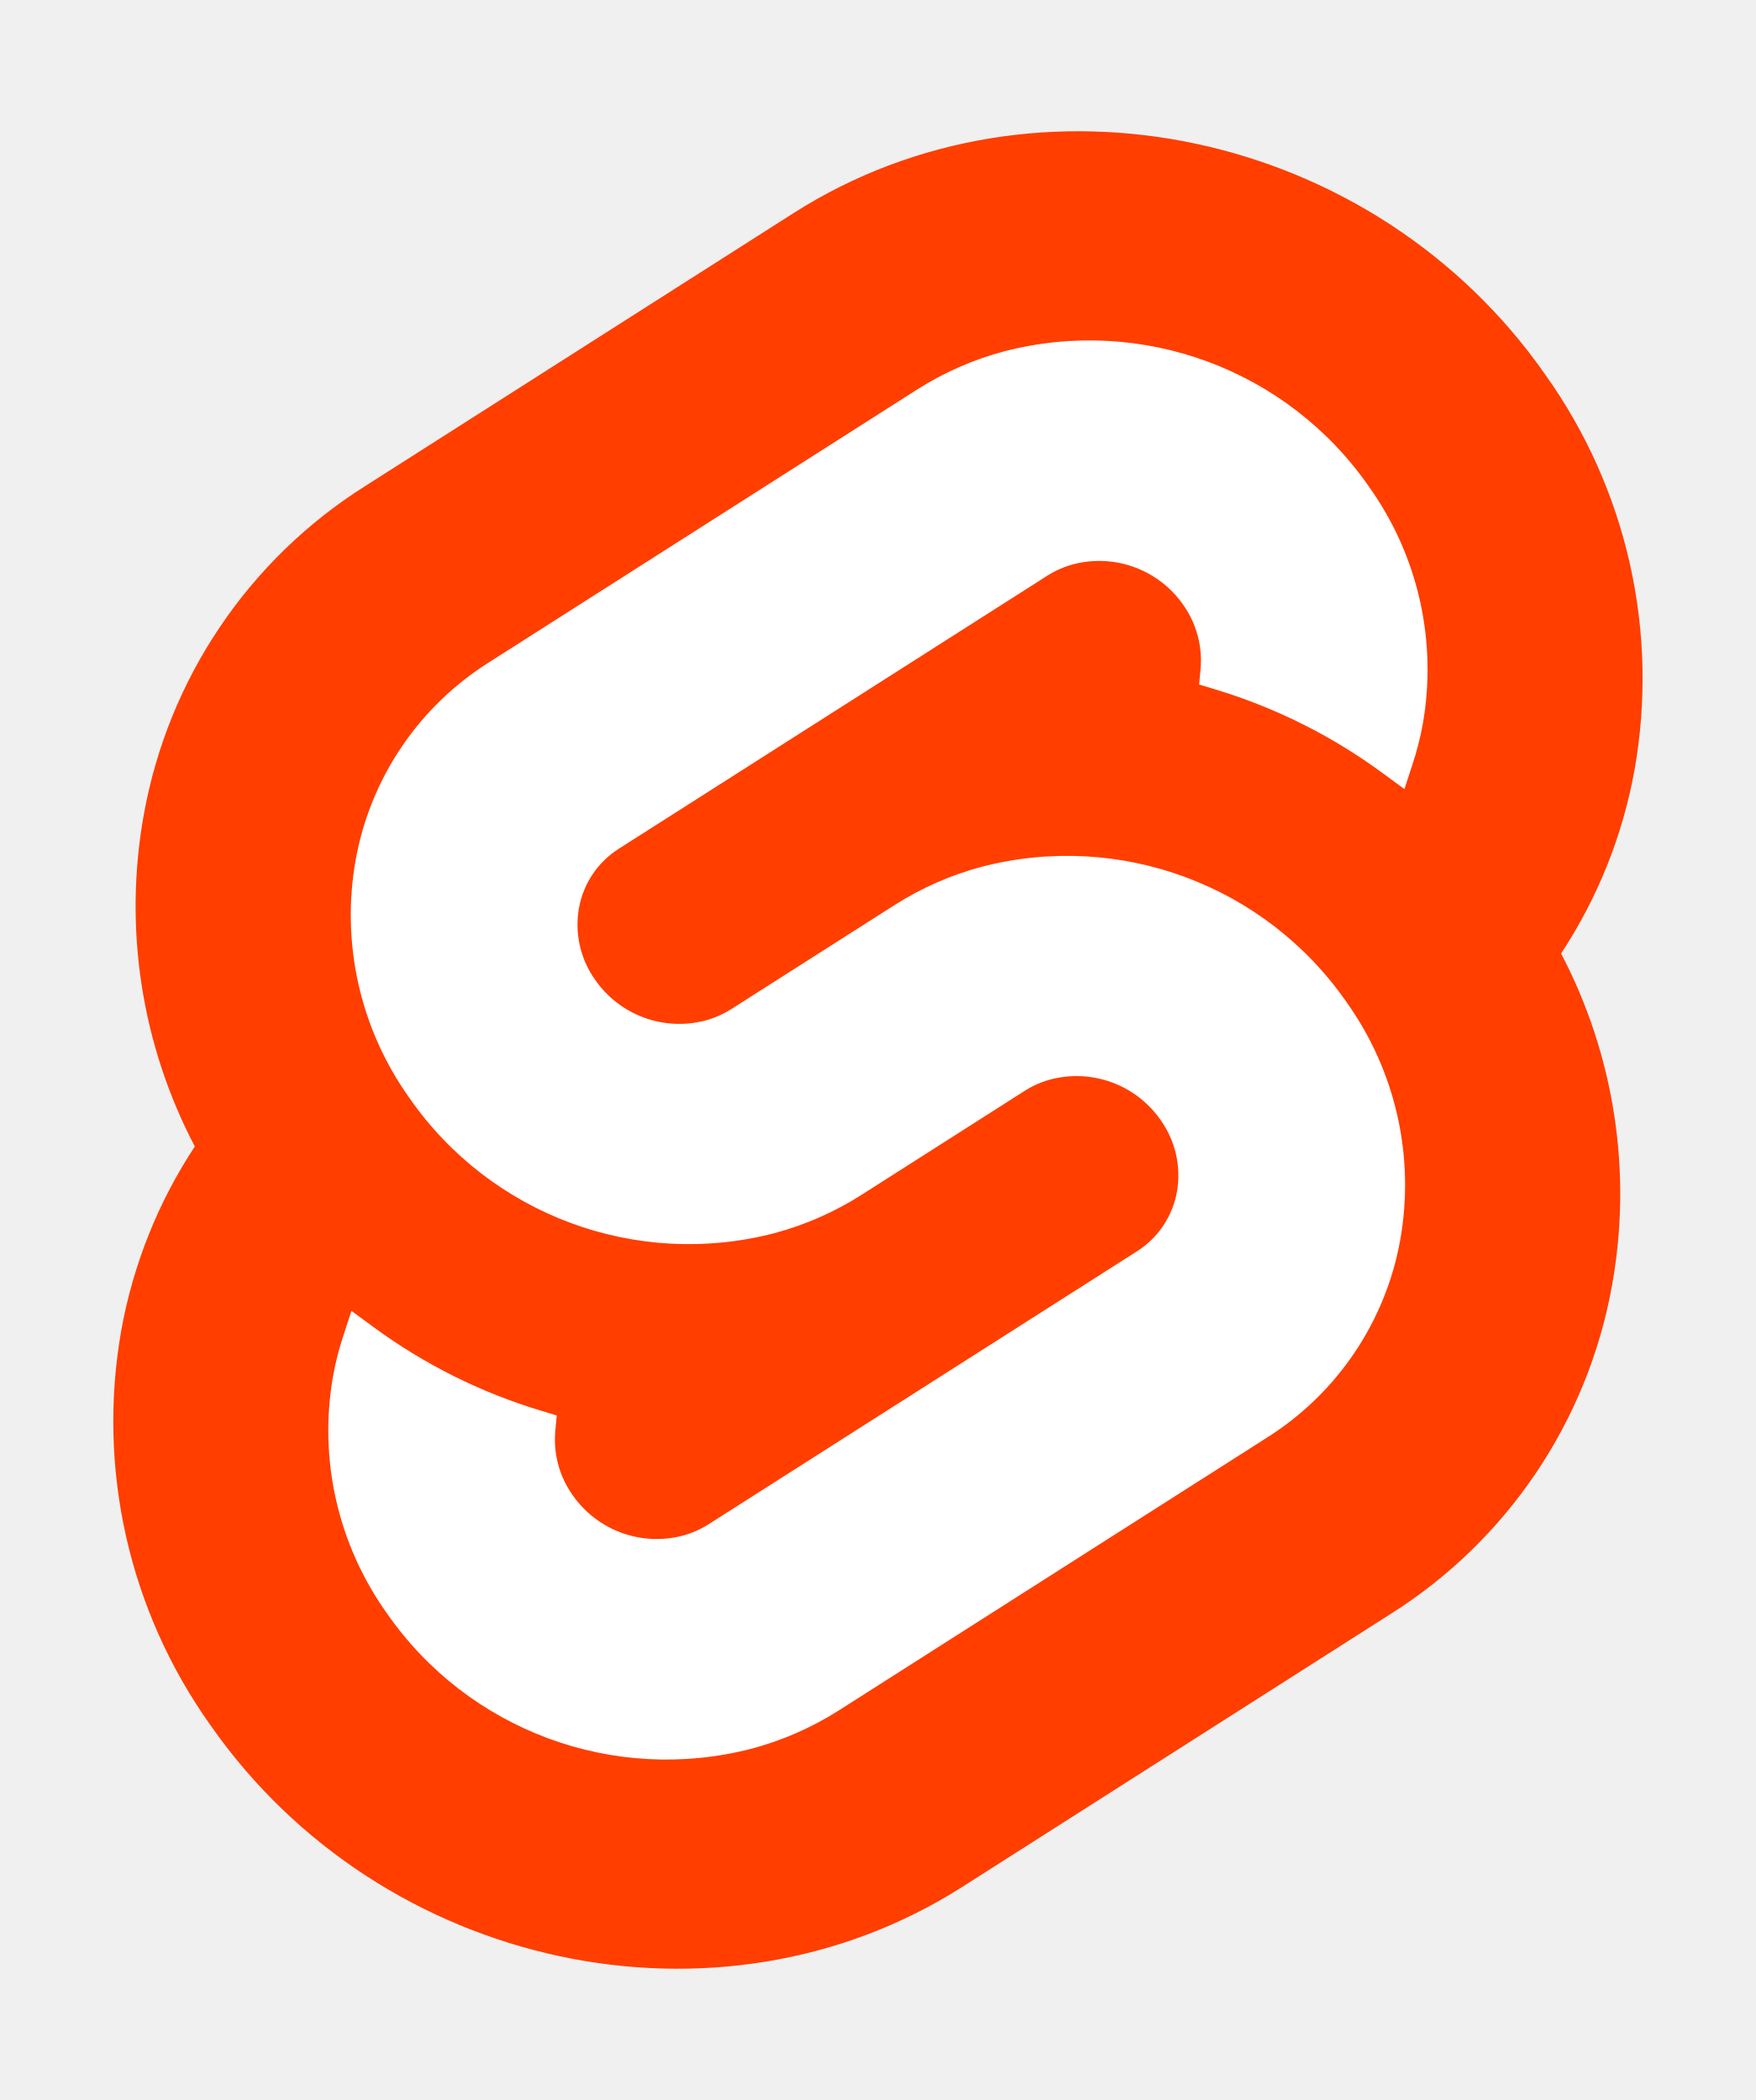
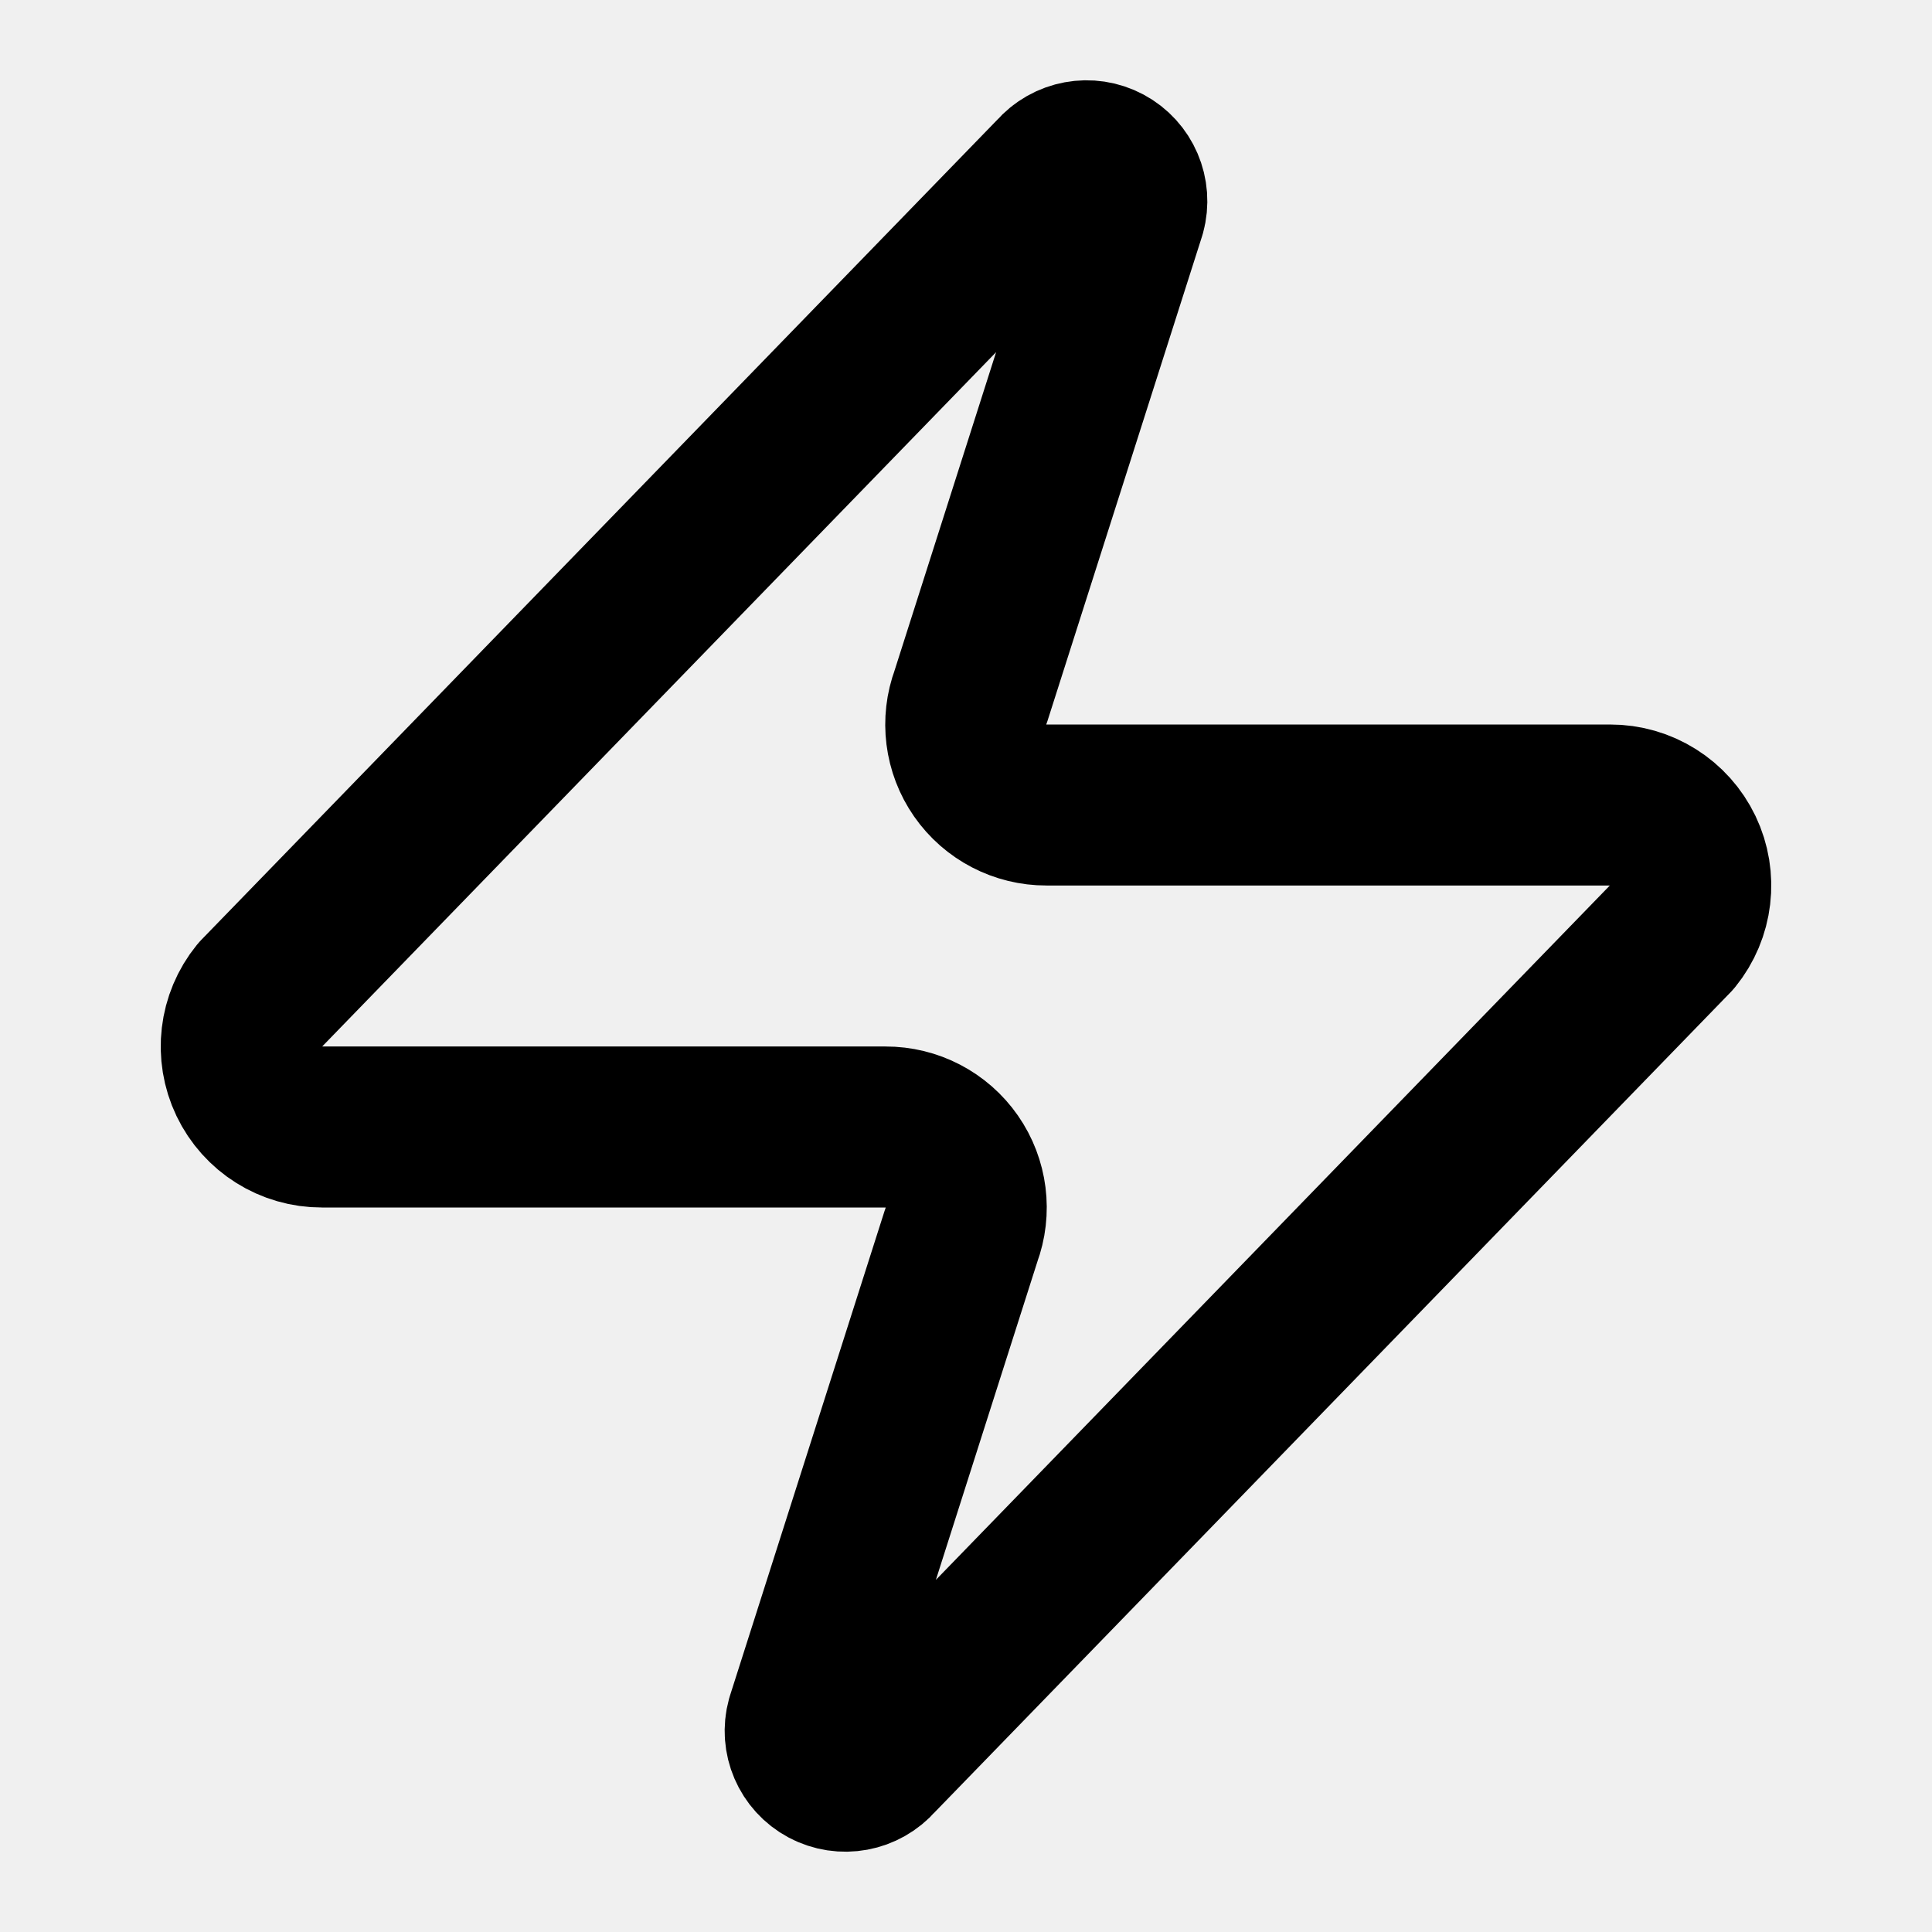
- <svg xmlns="http://www.w3.org/2000/svg" width="107" height="128" viewBox="0 0 107 128">
-   <path d="M94.157 22.819c-10.4-14.885-30.94-19.297-45.792-9.835L22.282 29.608A29.92 29.92 0 0 0 8.764 49.65a31.5 31.5 0 0 0 3.108 20.231 30 30 0 0 0-4.477 11.183 31.9 31.9 0 0 0 5.448 24.116c10.402 14.887 30.942 19.297 45.791 9.835l26.083-16.624A29.92 29.92 0 0 0 98.235 78.35a31.53 31.53 0 0 0-3.105-20.232 30 30 0 0 0 4.474-11.182 31.88 31.88 0 0 0-5.447-24.116" style="fill:#ff3e00" />
-   <path d="M45.817 106.582a20.72 20.72 0 0 1-22.237-8.243 19.17 19.17 0 0 1-3.277-14.503 18 18 0 0 1 .624-2.435l.49-1.498 1.337.981a33.6 33.6 0 0 0 10.203 5.098l.97.294-.09.968a5.85 5.85 0 0 0 1.052 3.878 6.24 6.24 0 0 0 6.695 2.485 5.8 5.8 0 0 0 1.603-.704L69.27 76.28a5.43 5.43 0 0 0 2.45-3.631 5.8 5.8 0 0 0-.987-4.371 6.24 6.24 0 0 0-6.698-2.487 5.7 5.7 0 0 0-1.6.704l-9.953 6.345a19 19 0 0 1-5.296 2.326 20.72 20.72 0 0 1-22.237-8.243 19.17 19.17 0 0 1-3.277-14.502 17.99 17.99 0 0 1 8.13-12.052l26.081-16.623a19 19 0 0 1 5.3-2.329 20.72 20.72 0 0 1 22.237 8.243 19.17 19.17 0 0 1 3.277 14.503 18 18 0 0 1-.624 2.435l-.49 1.498-1.337-.98a33.6 33.6 0 0 0-10.203-5.1l-.97-.294.09-.968a5.86 5.86 0 0 0-1.052-3.878 6.24 6.24 0 0 0-6.696-2.485 5.8 5.8 0 0 0-1.602.704L37.73 51.72a5.42 5.42 0 0 0-2.449 3.63 5.79 5.79 0 0 0 .986 4.372 6.24 6.24 0 0 0 6.698 2.486 5.8 5.8 0 0 0 1.602-.704l9.952-6.342a19 19 0 0 1 5.295-2.328 20.72 20.72 0 0 1 22.237 8.242 19.17 19.17 0 0 1 3.277 14.503 18 18 0 0 1-8.13 12.053l-26.081 16.622a19 19 0 0 1-5.3 2.328" style="fill:#fff" />
+ <svg xmlns="http://www.w3.org/2000/svg" width="24" height="24" viewBox="0 0 24 24" fill="none" stroke="currentColor" stroke-width="2" stroke-linecap="round" stroke-linejoin="round" class="lucide lucide-zap-icon lucide-zap">
+   <path d="M4 14a1 1 0 0 1-.78-1.63l9.9-10.2a.5.5 0 0 1 .86.46l-1.92 6.02A1 1 0 0 0 13 10h7a1 1 0 0 1 .78 1.63l-9.9 10.2a.5.5 0 0 1-.86-.46l1.92-6.02A1 1 0 0 0 11 14z" />
</svg>
